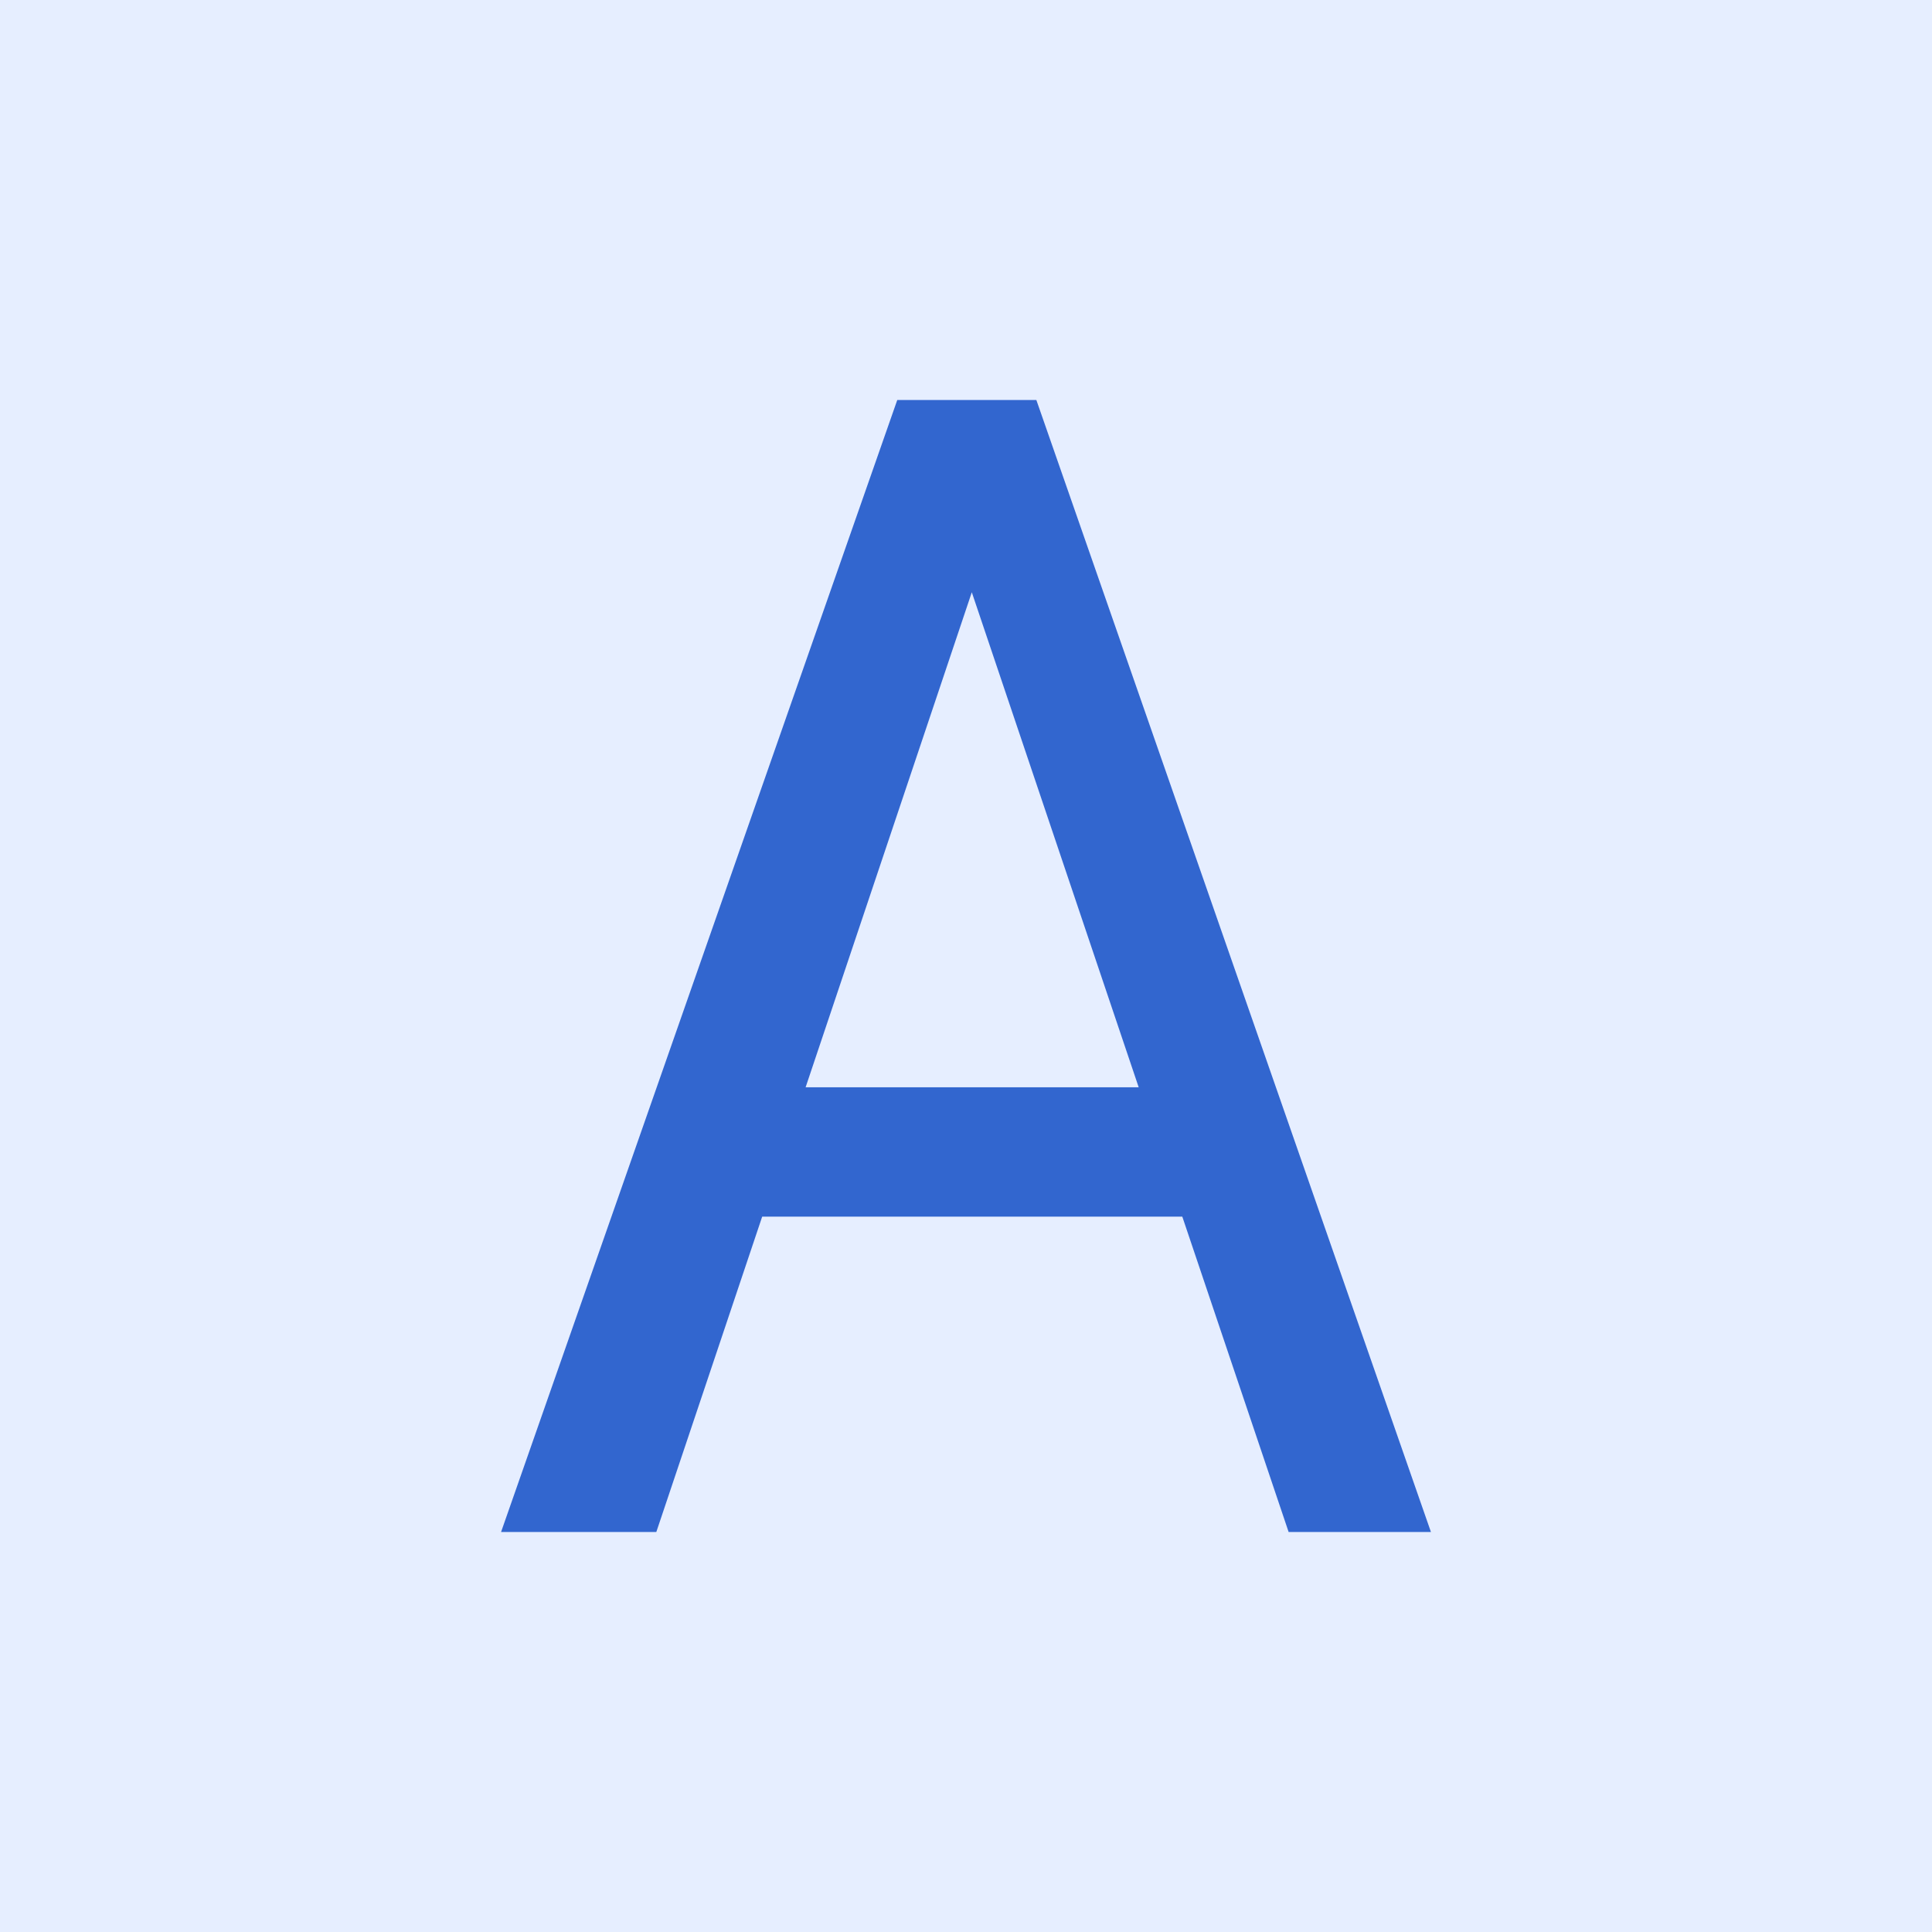
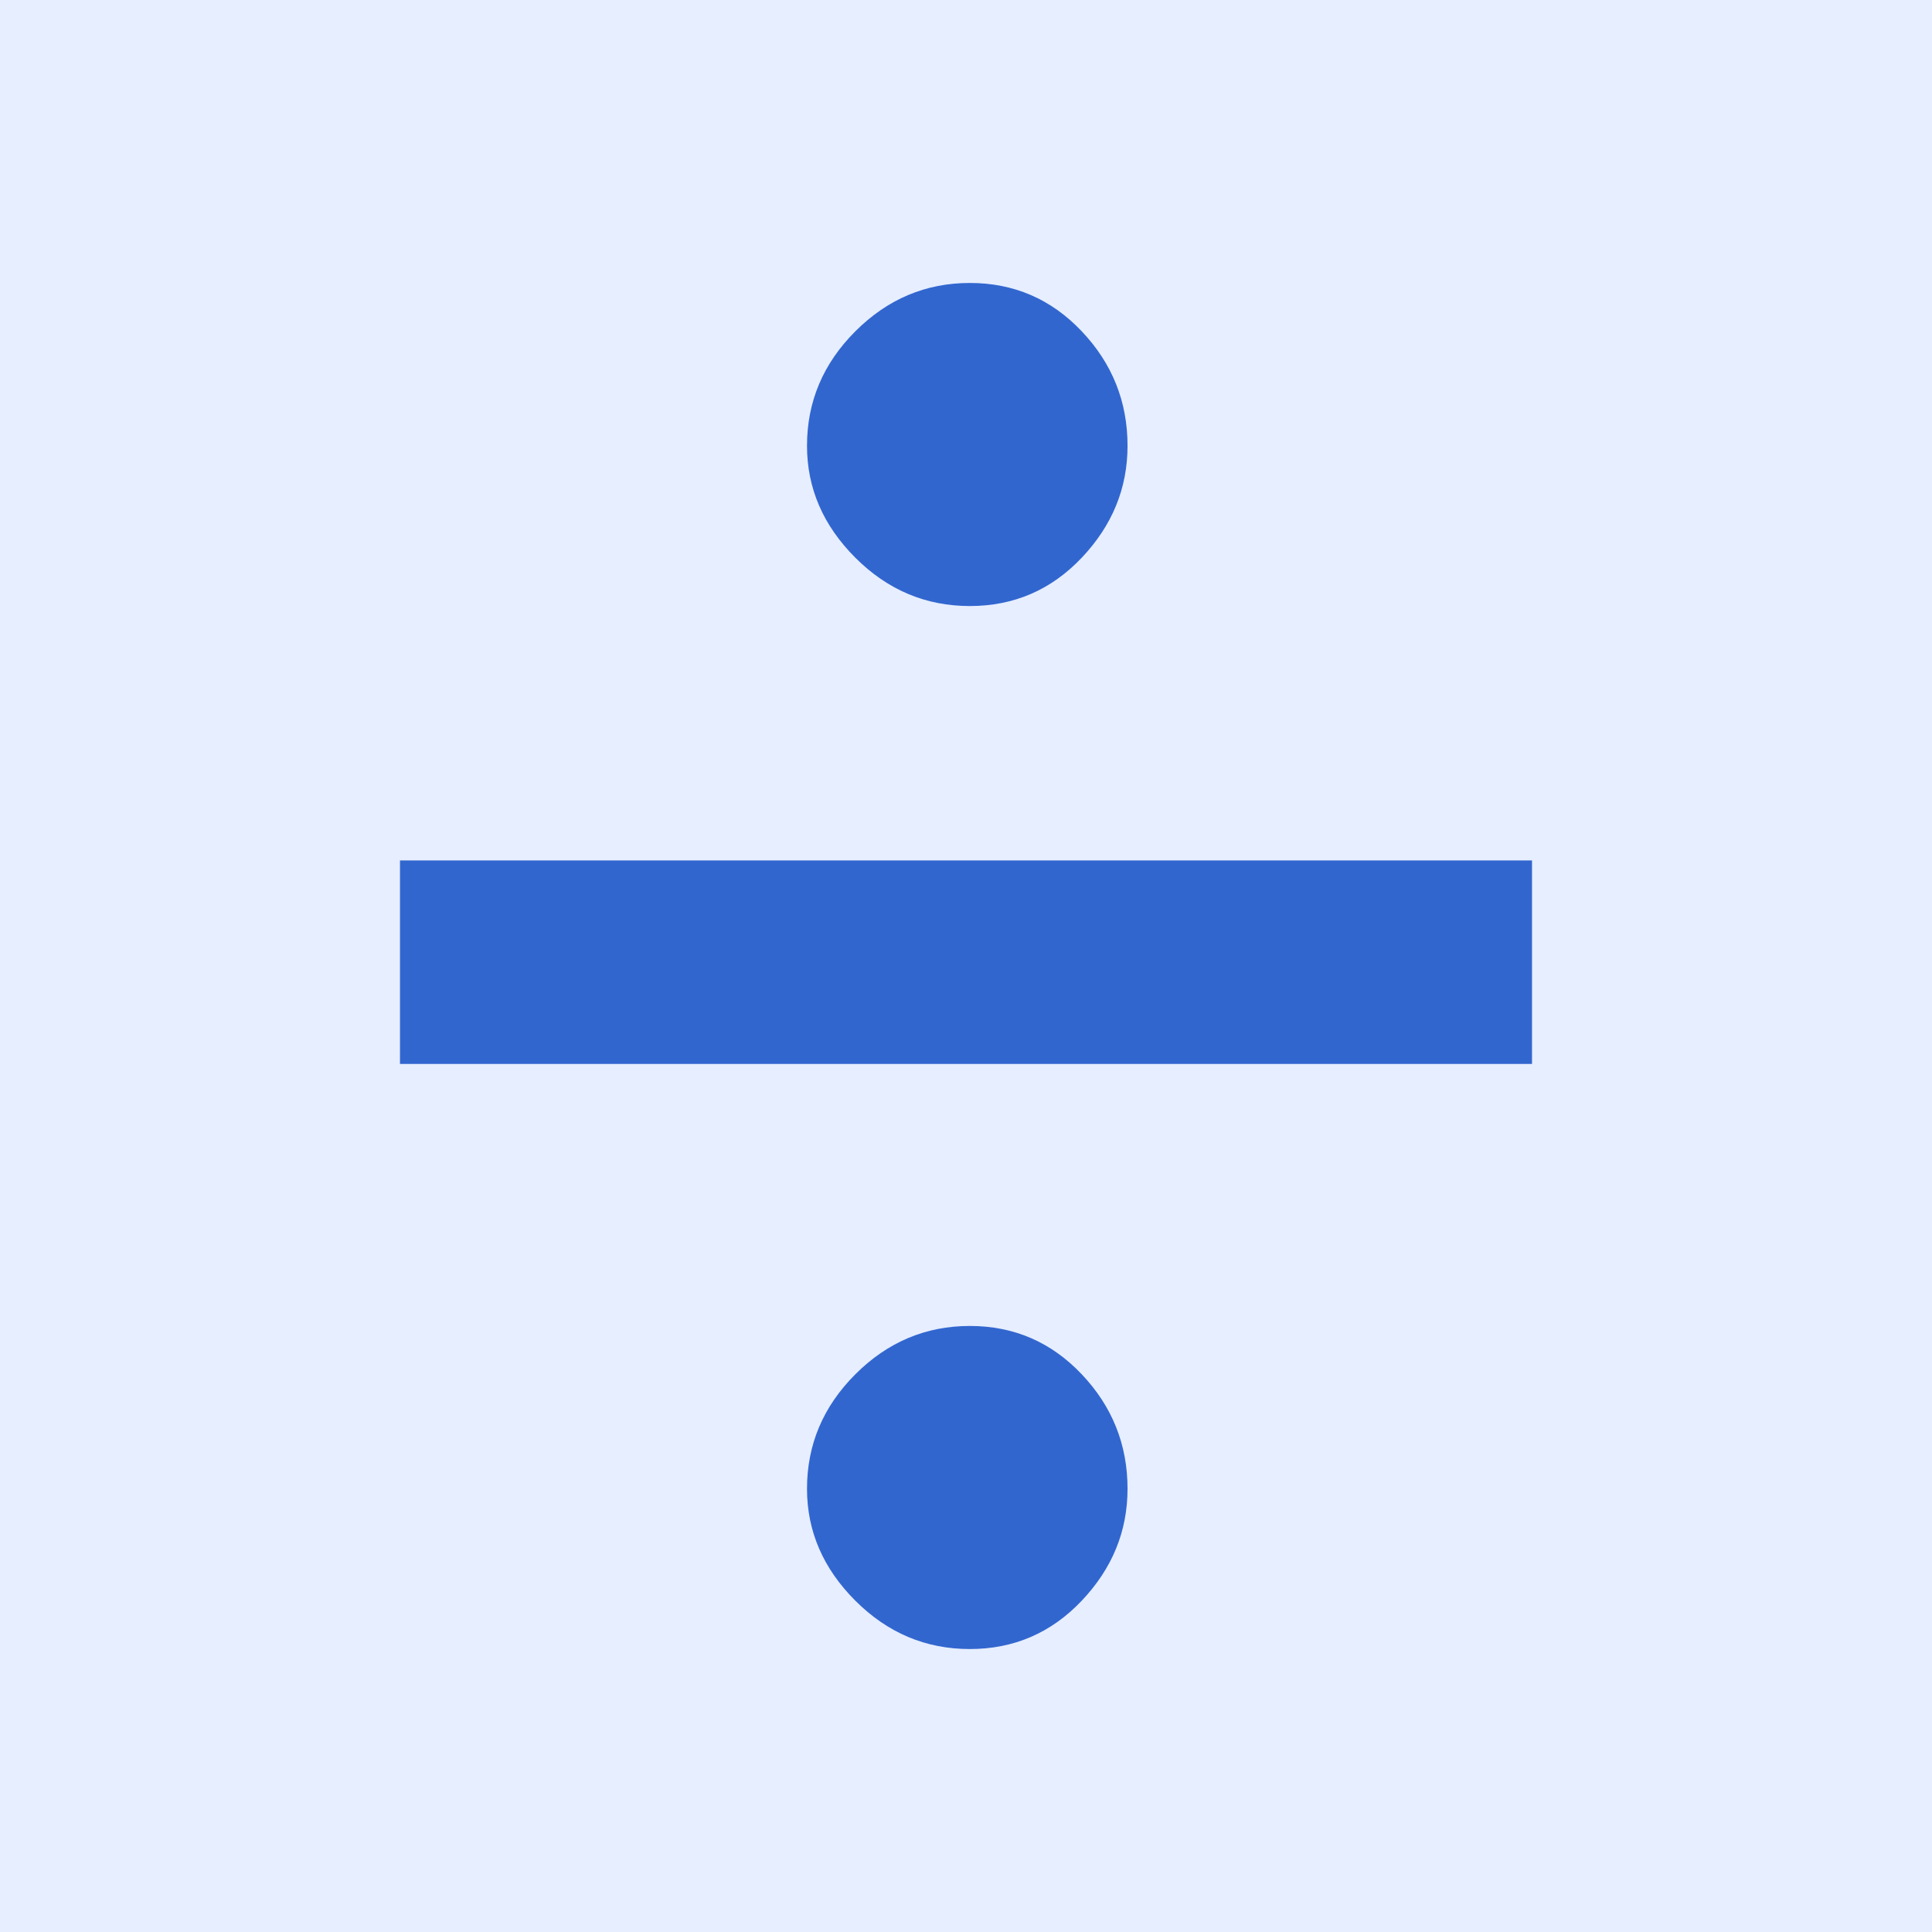
<svg xmlns="http://www.w3.org/2000/svg" viewBox="0 0 512 512">
  <rect width="512" height="512" fill="#e6eeff" />
-   <path fill="#3266cf" d="M132.786 406.0 237.786 106.0H274.643L173.929 406.0ZM186.786 322.429V288.143H324.357V322.429ZM341.5 406.0 240.357 106.0H274.643L379.214 406.0Z" />
+   <path fill="#3266cf" d="M257.011 437.011Q239.483 437.011 226.674 424.202Q213.865 411.393 213.865 394.539Q213.865 377.011 226.674 364.202Q239.483 351.393 257.011 351.393Q274.539 351.393 286.674 364.202Q298.809 377.011 298.809 394.539Q298.809 411.393 286.674 424.202Q274.539 437.011 257.011 437.011ZM257.011 160.607Q239.483 160.607 226.674 147.798Q213.865 134.989 213.865 118.135Q213.865 100.607 226.674 87.798Q239.483 74.989 257.011 74.989Q274.539 74.989 286.674 87.798Q298.809 100.607 298.809 118.135Q298.809 134.989 286.674 147.798Q274.539 160.607 257.011 160.607ZM106.0 281.955V228.022H406.0V281.955Z" />
</svg>
